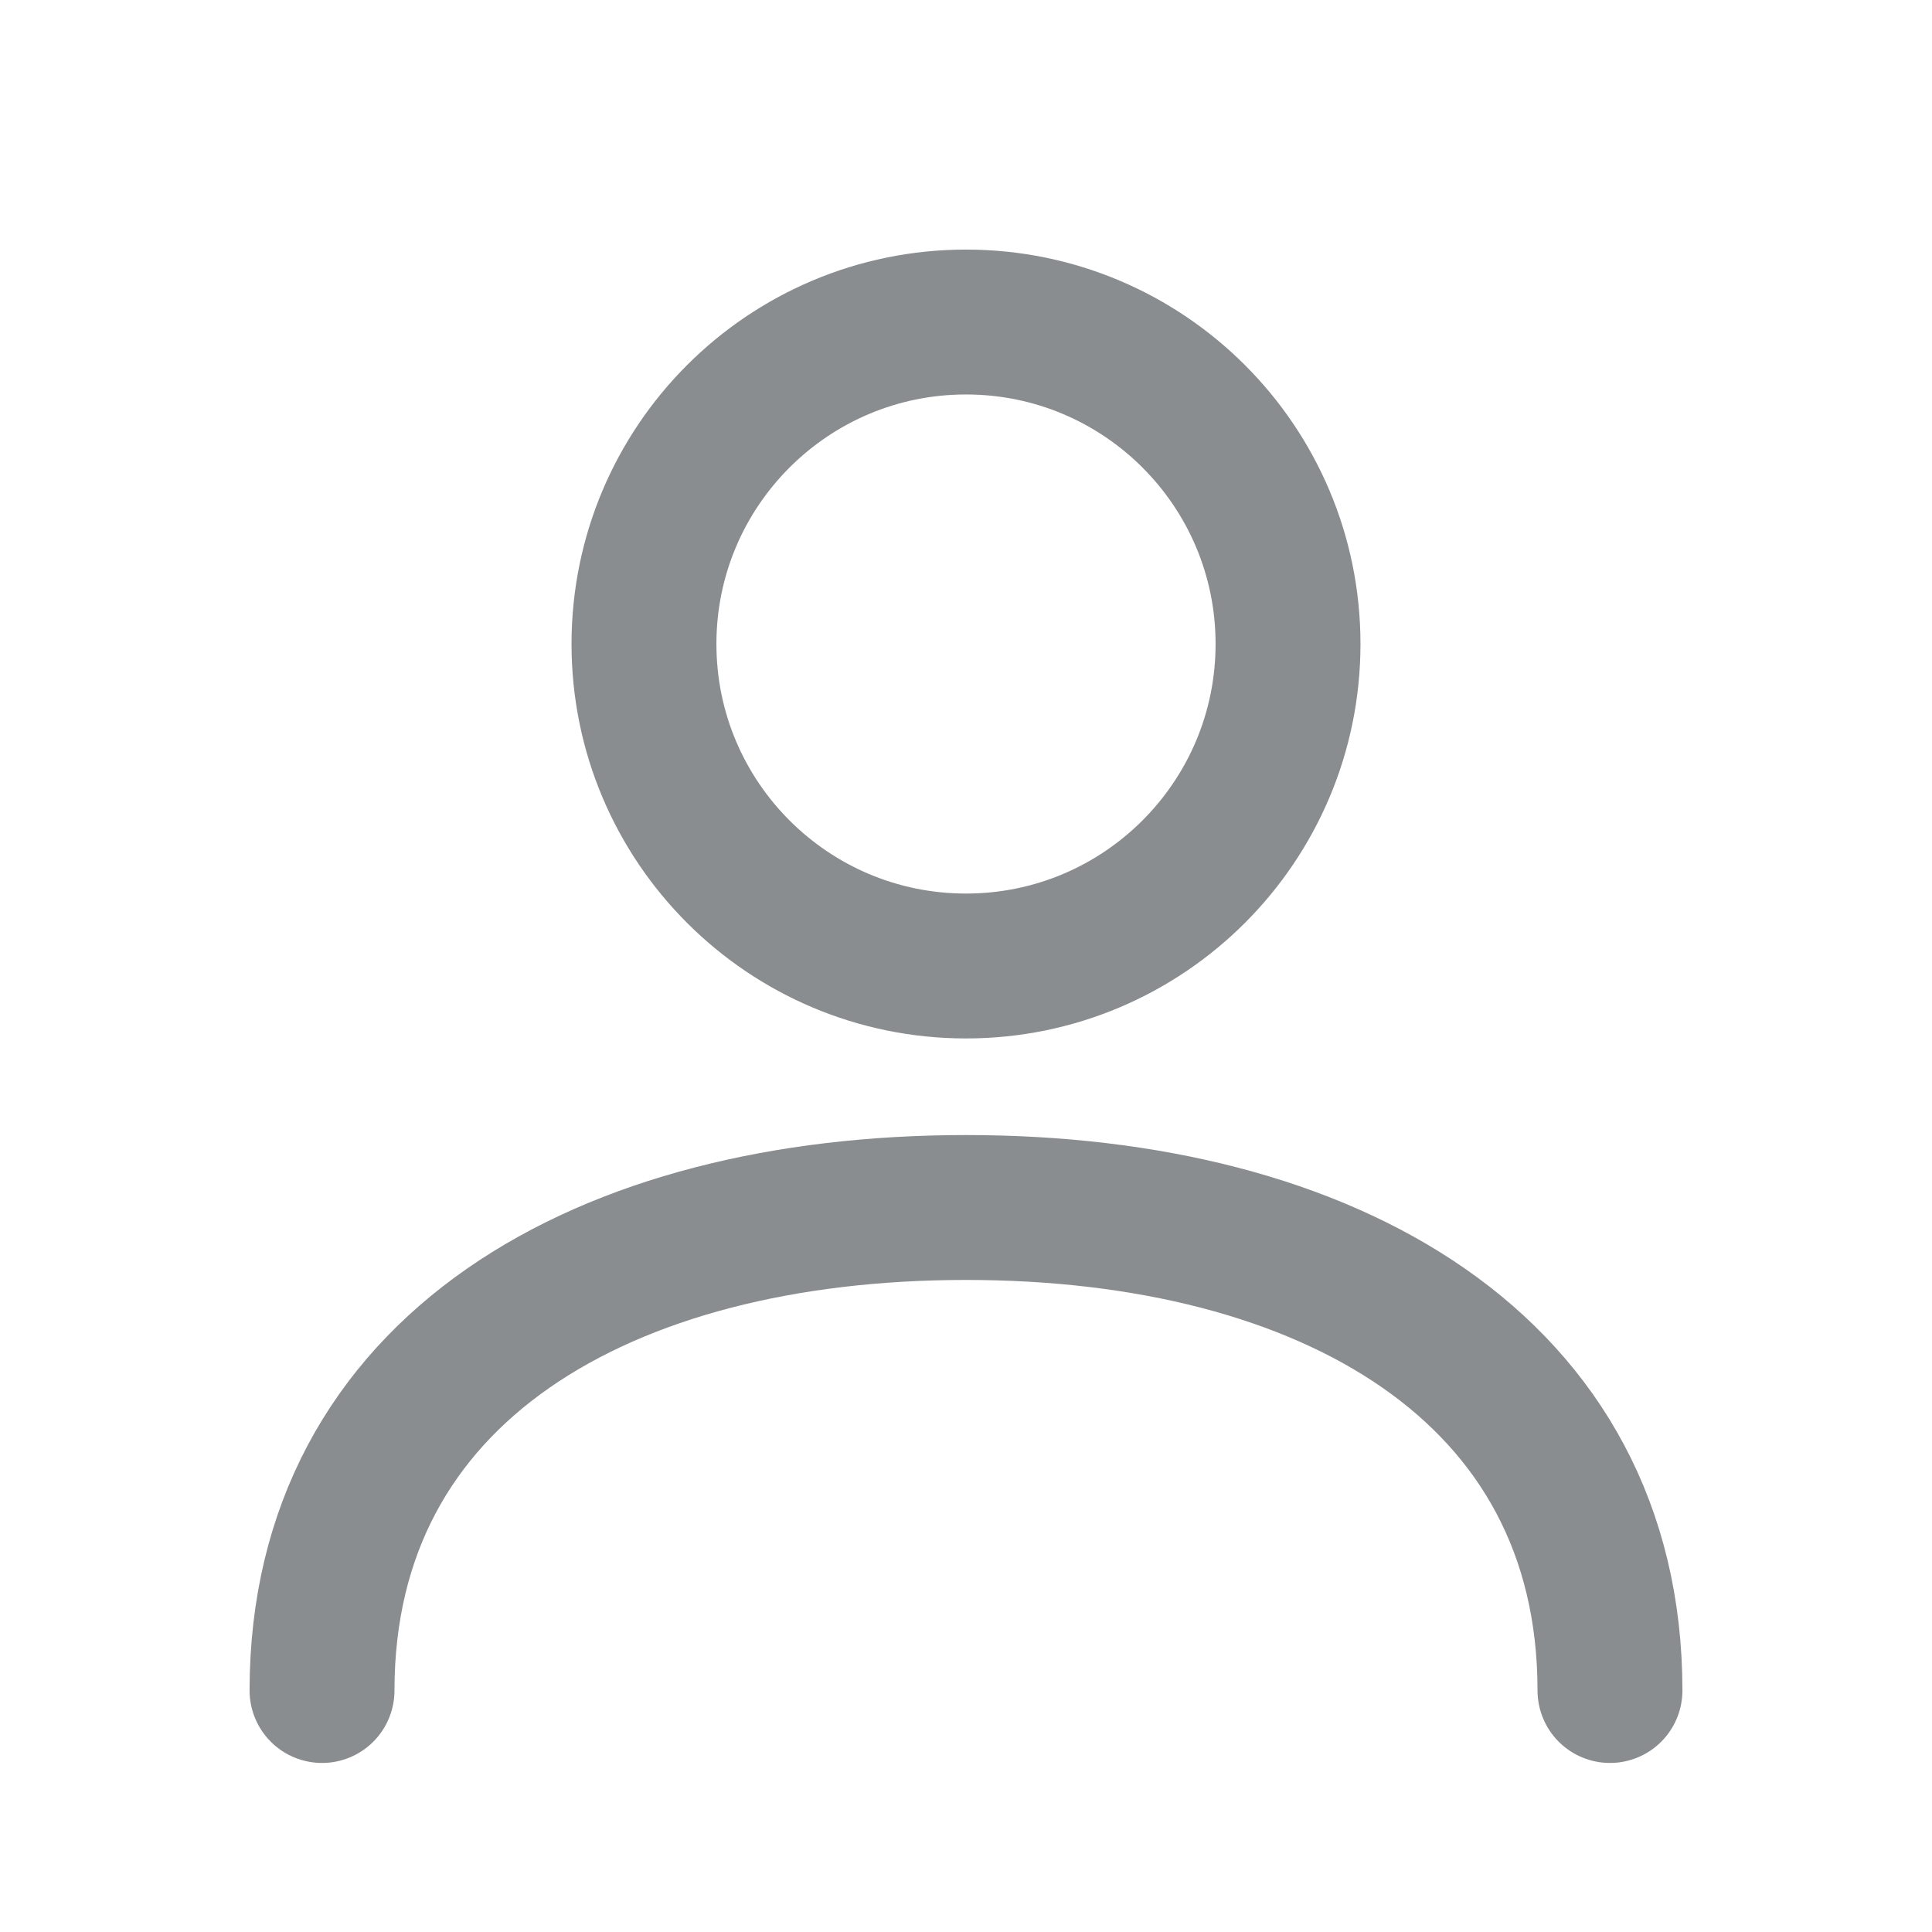
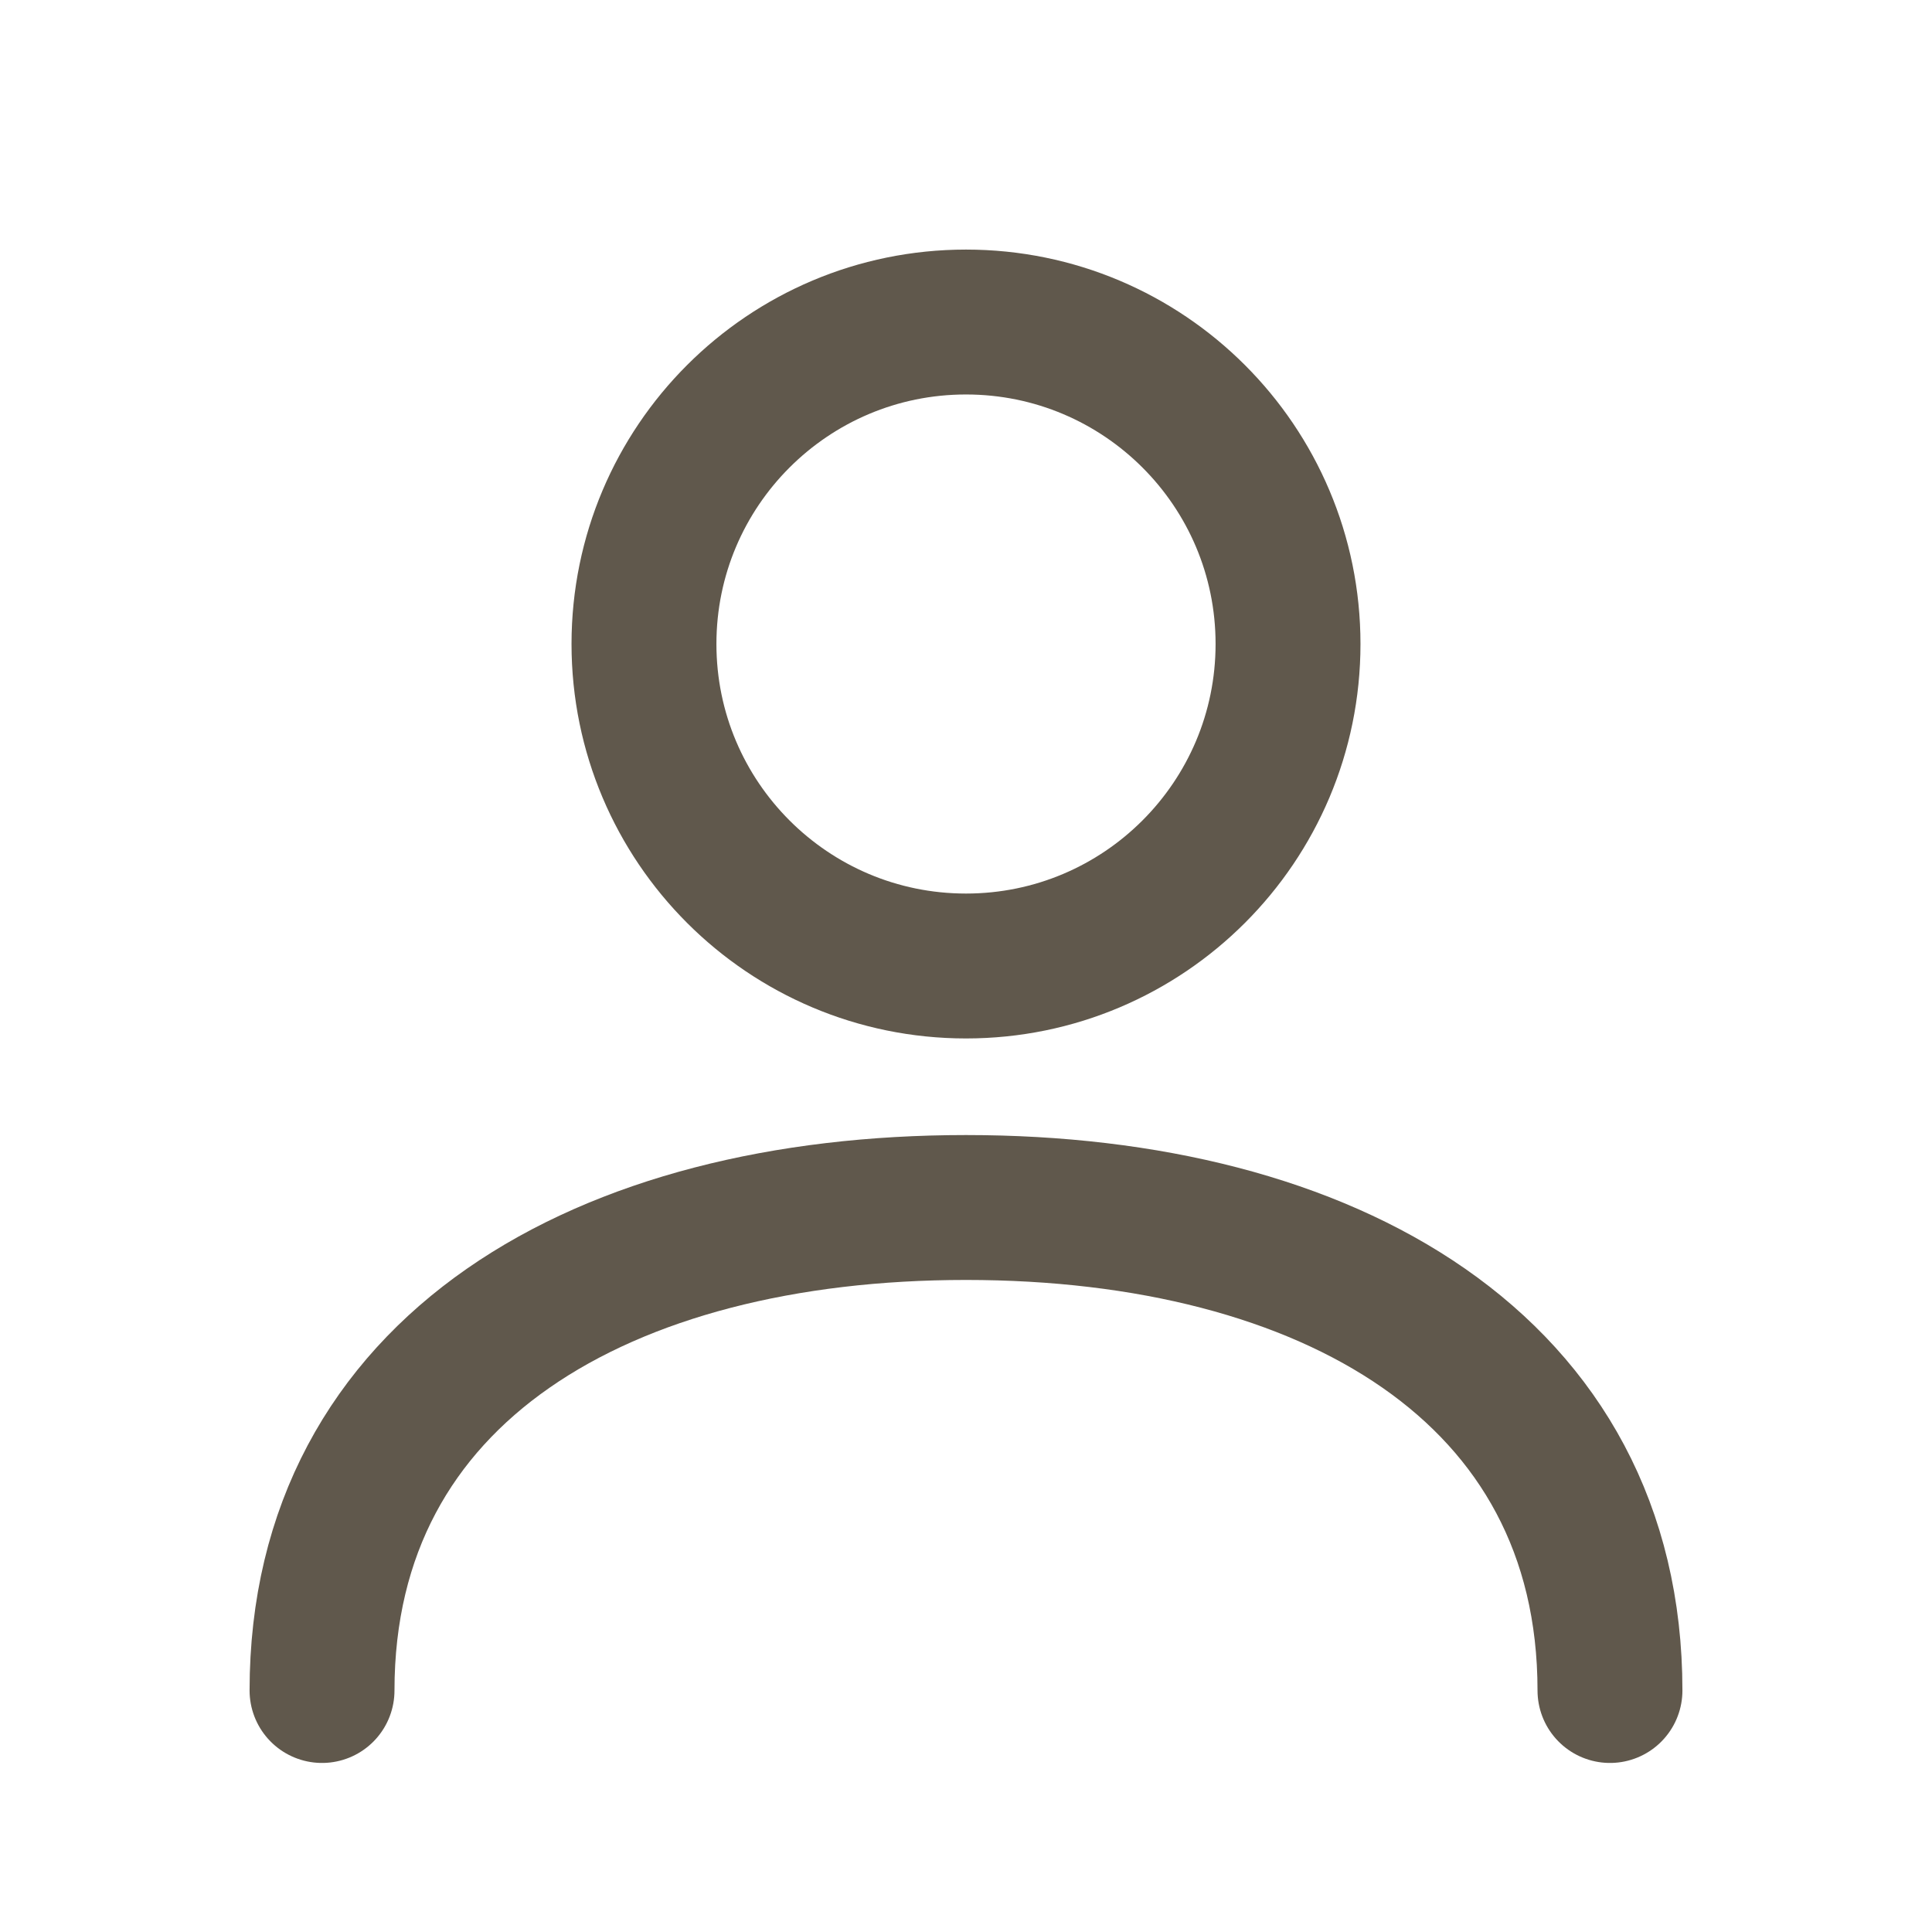
<svg xmlns="http://www.w3.org/2000/svg" preserveAspectRatio="none" overflow="visible" style="display: block;" width="22" height="22" viewBox="0 0 22 22" fill="none">
  <g id="icon">
-     <path id="Vector" d="M11 11C13.025 11 14.667 9.358 14.667 7.333C14.667 5.308 13.025 3.667 11 3.667C8.975 3.667 7.333 5.308 7.333 7.333C7.333 9.358 8.975 11 11 11Z" stroke="#8A8D8F" stroke-width="1.65" stroke-linecap="round" stroke-linejoin="round" />
-     <path id="Vector_2" d="M3.667 19.25C3.667 15.583 6.875 13.75 11 13.75C15.125 13.75 18.333 15.583 18.333 19.25" stroke="#8A8D8F" stroke-width="1.65" stroke-linecap="round" stroke-linejoin="round" />
+     <path id="Vector" d="M11 11C13.025 11 14.667 9.358 14.667 7.333C14.667 5.308 13.025 3.667 11 3.667C8.975 3.667 7.333 5.308 7.333 7.333C7.333 9.358 8.975 11 11 11Z" stroke="#60584C" stroke-width="1.65" stroke-linecap="round" stroke-linejoin="round" />
+     <path id="Vector_2" d="M3.667 19.25C3.667 15.583 6.875 13.75 11 13.75C15.125 13.75 18.333 15.583 18.333 19.25" stroke="#60584C" stroke-width="1.65" stroke-linecap="round" stroke-linejoin="round" />
  </g>
</svg>
